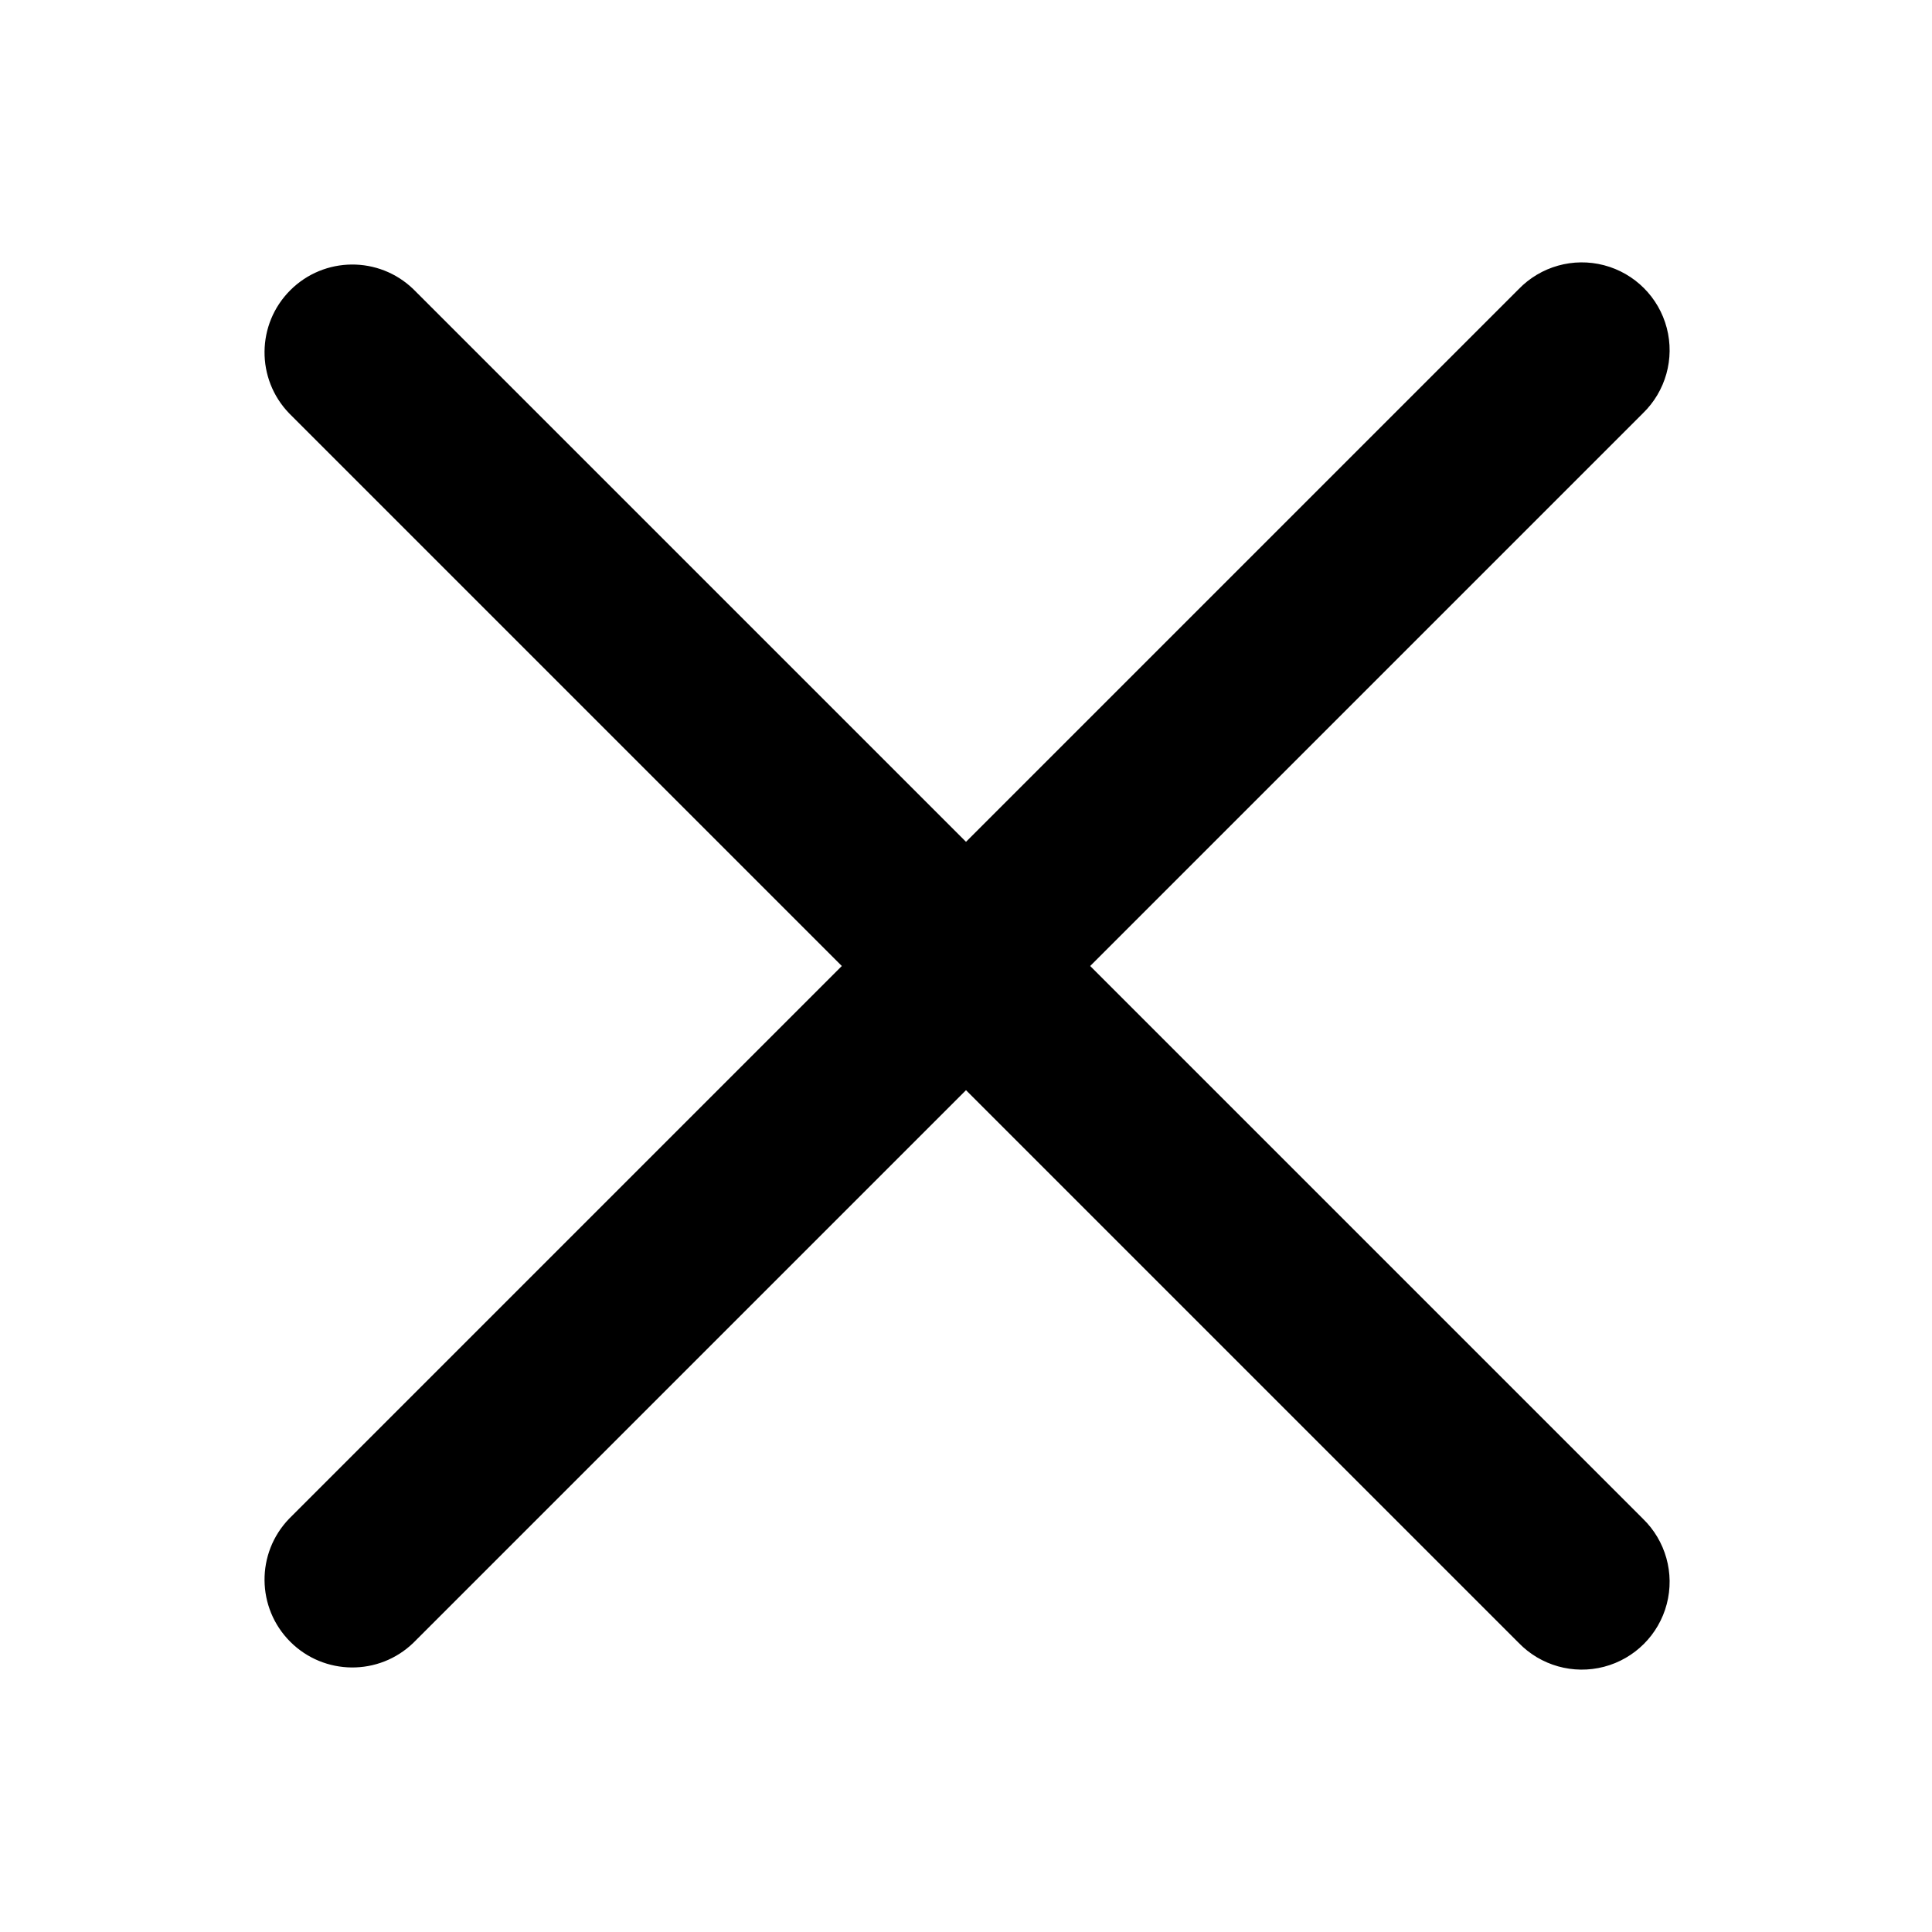
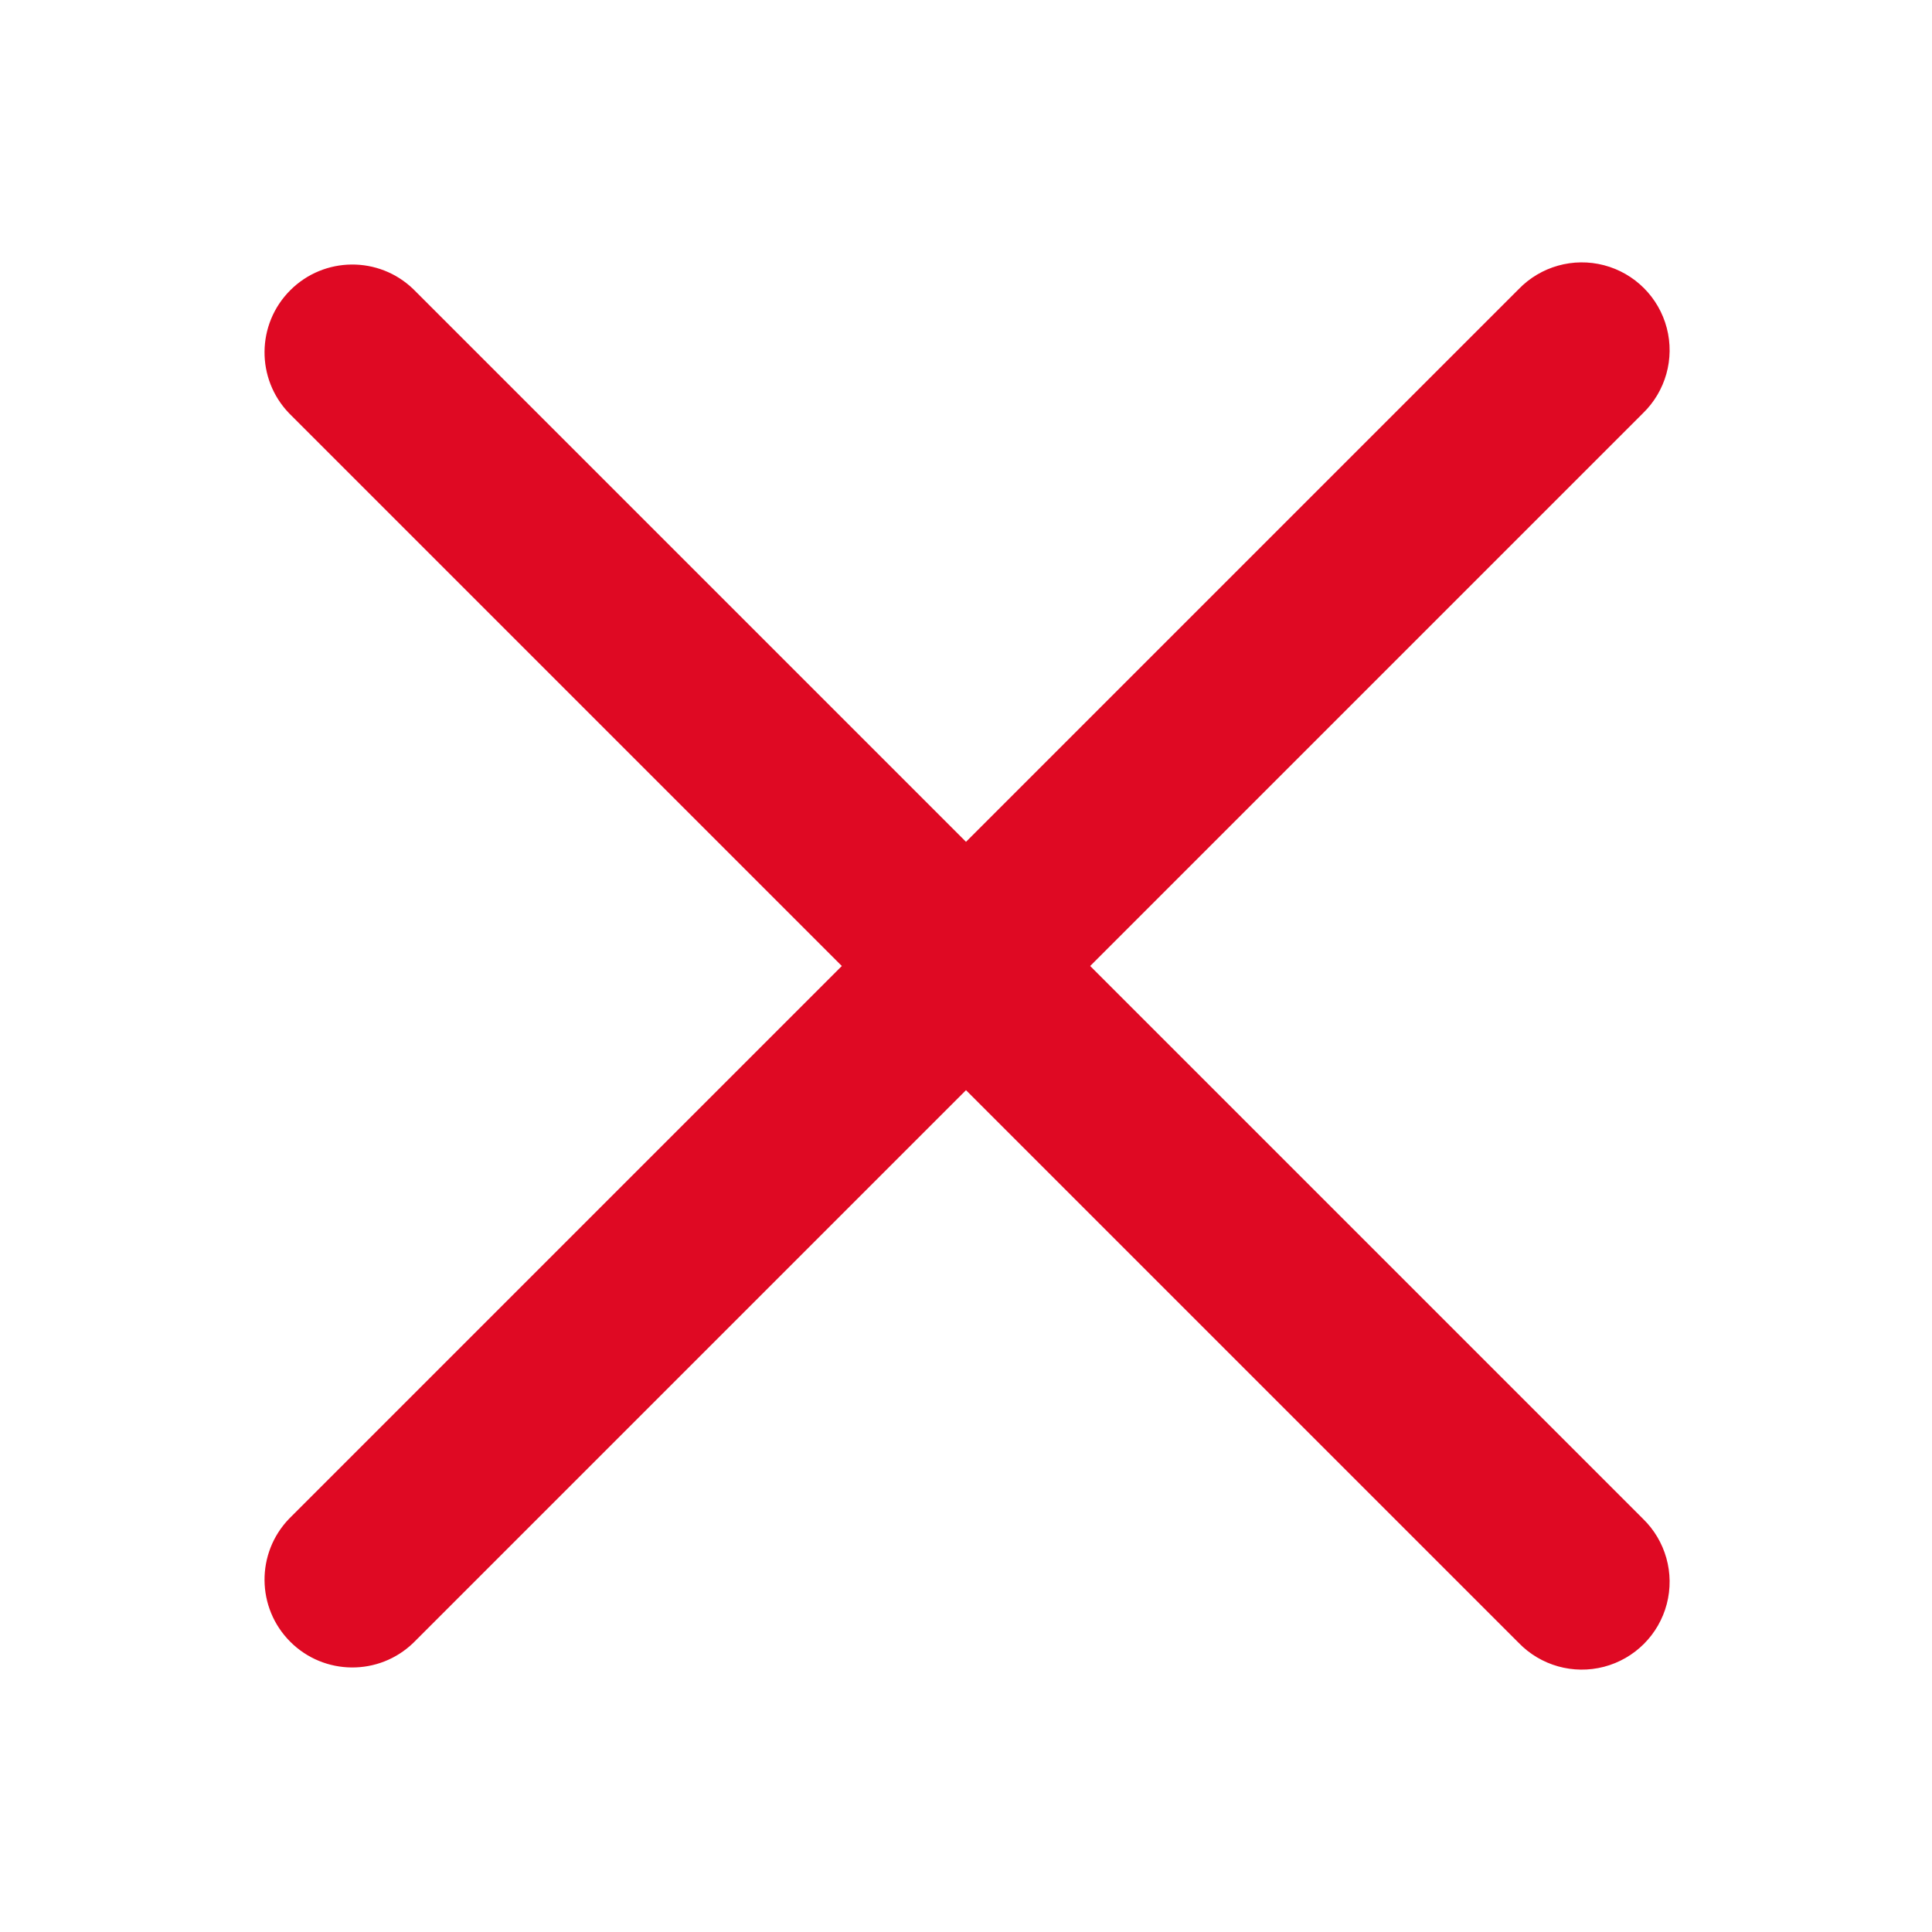
<svg xmlns="http://www.w3.org/2000/svg" width="40" height="40" viewBox="1 1 22 22">
-   <path d="M4.293,18.293,10.586,12,4.293,5.707A1,1,0,0,1,5.707,4.293L12,10.586l6.293-6.293a1,1,0,1,1,1.414,1.414L13.414,12l6.293,6.293a1,1,0,1,1-1.414,1.414L12,13.414,5.707,19.707a1,1,0,0,1-1.414-1.414Z" />
+   <path d="M4.293,18.293,10.586,12,4.293,5.707A1,1,0,0,1,5.707,4.293L12,10.586l6.293-6.293a1,1,0,1,1,1.414,1.414L13.414,12l6.293,6.293a1,1,0,1,1-1.414,1.414L12,13.414,5.707,19.707a1,1,0,0,1-1.414-1.414Z" fill="#df0923" />
</svg>
